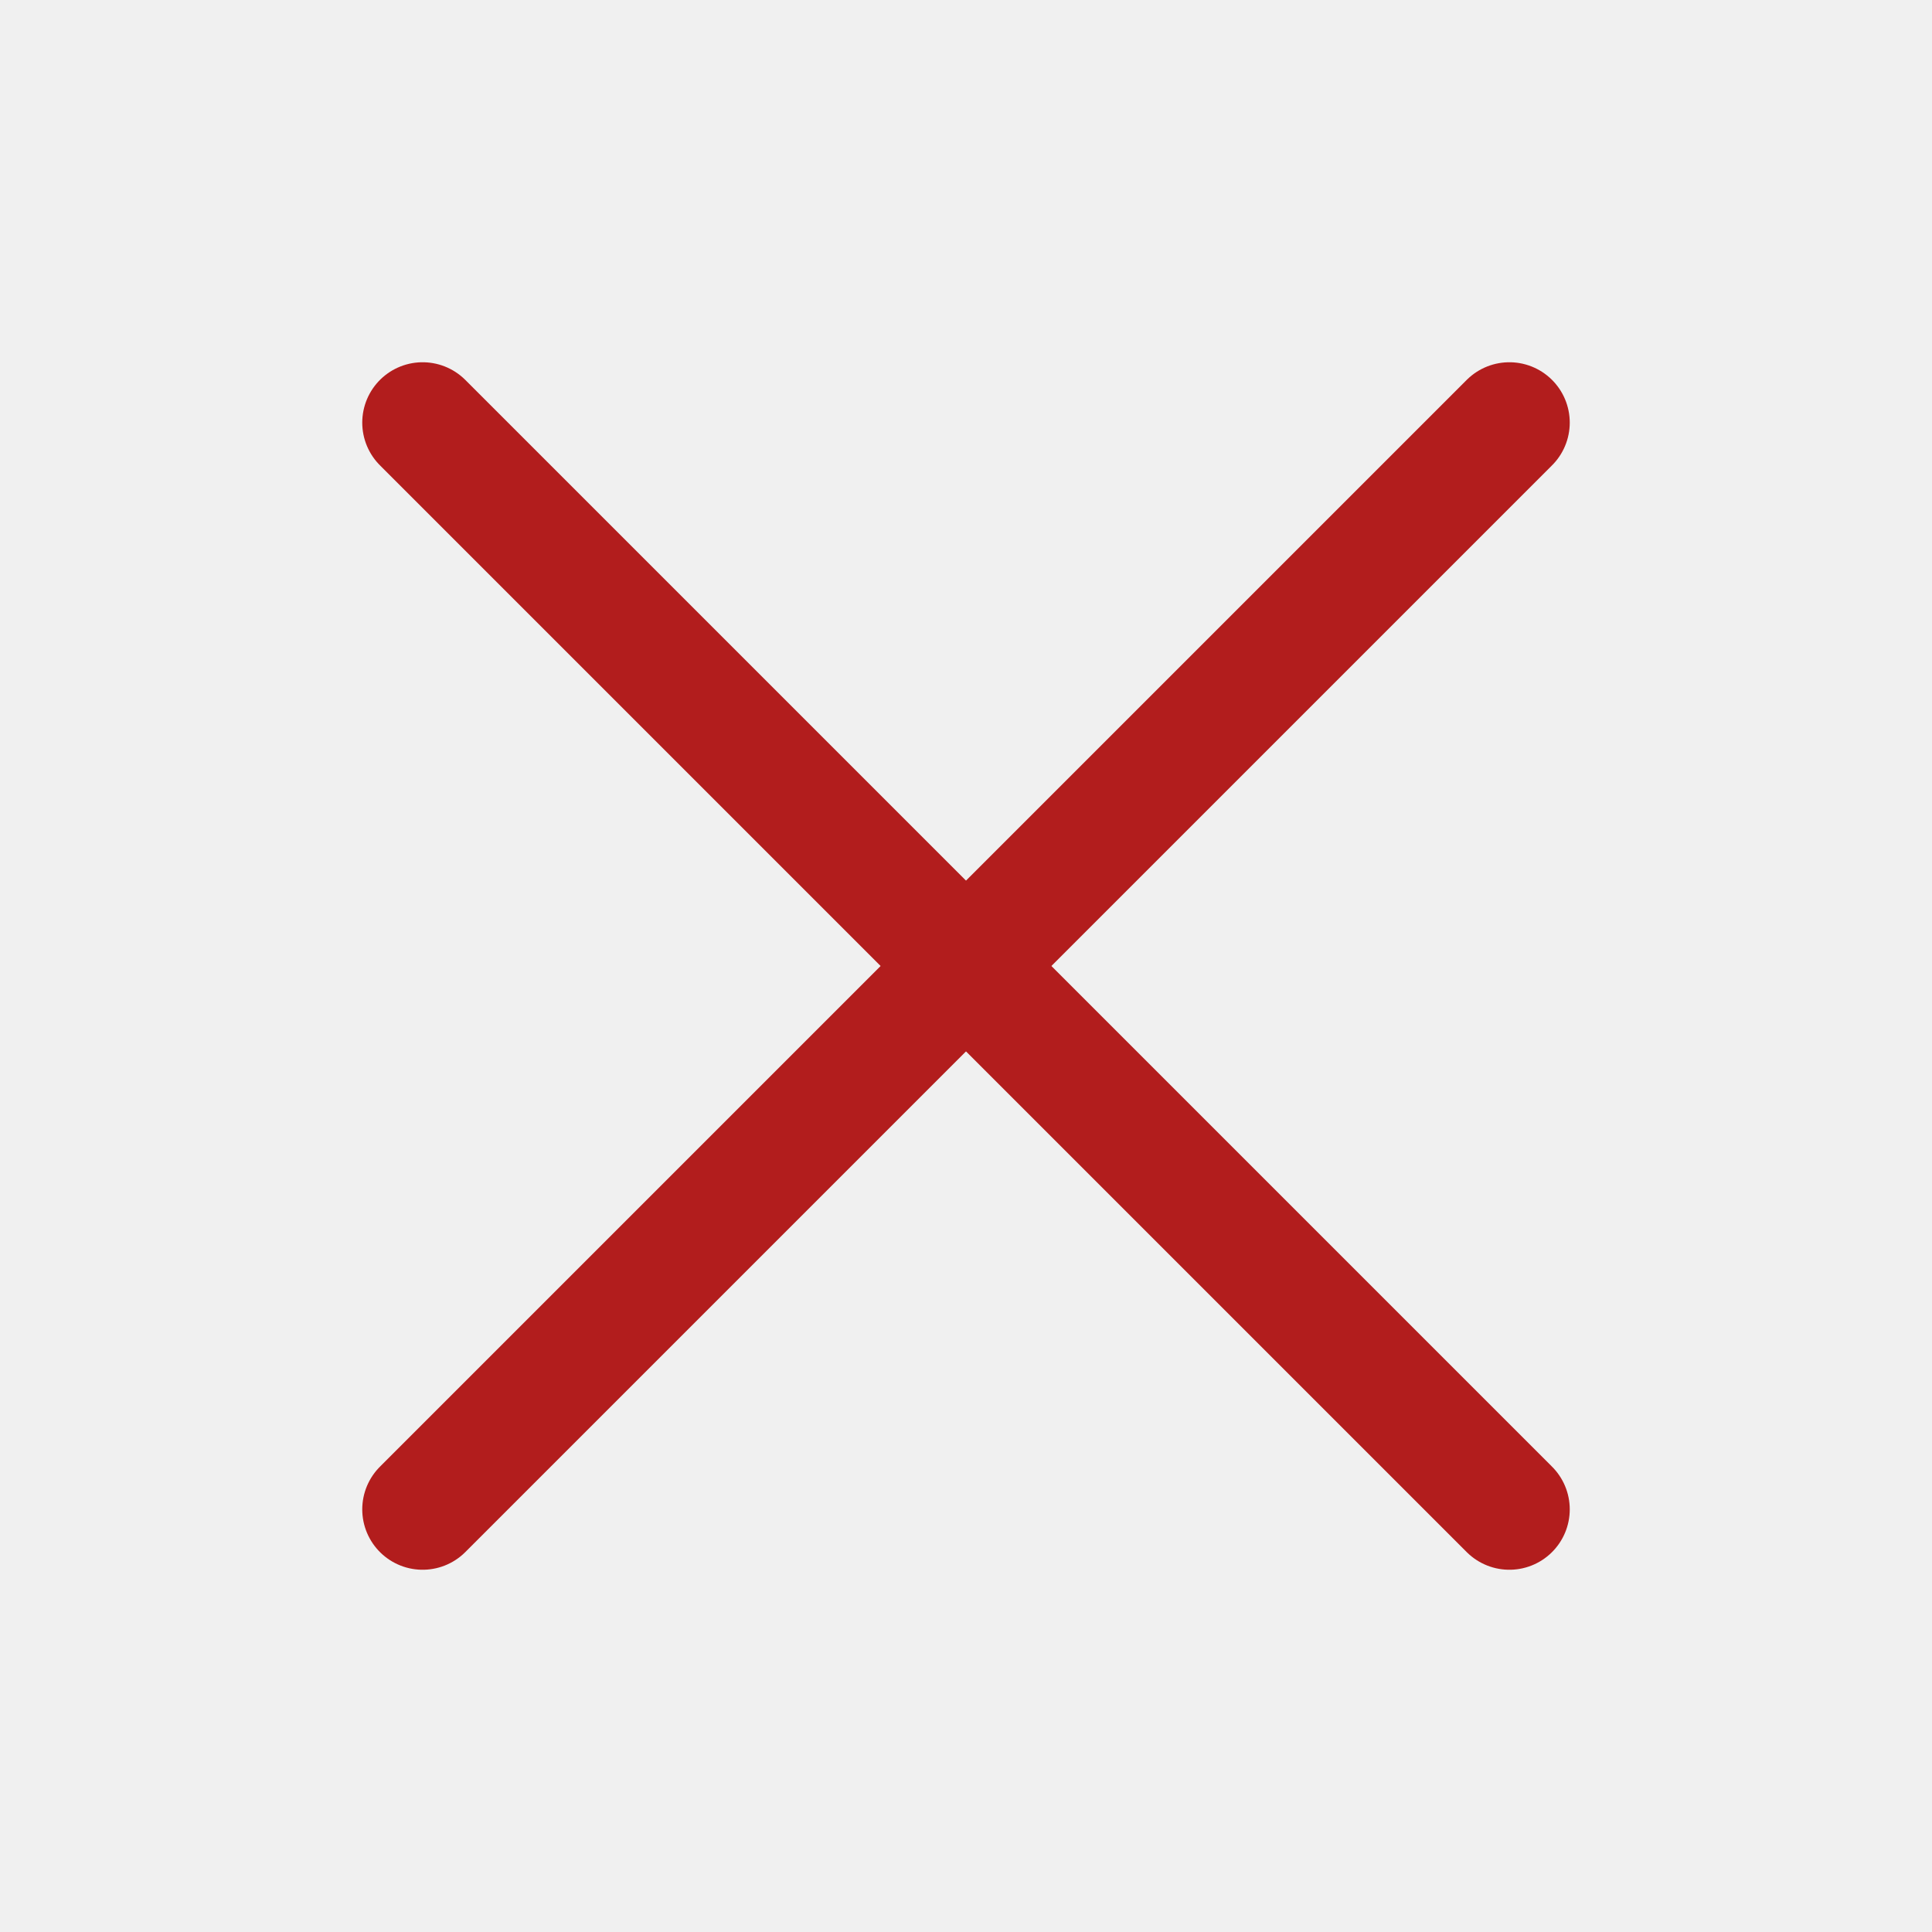
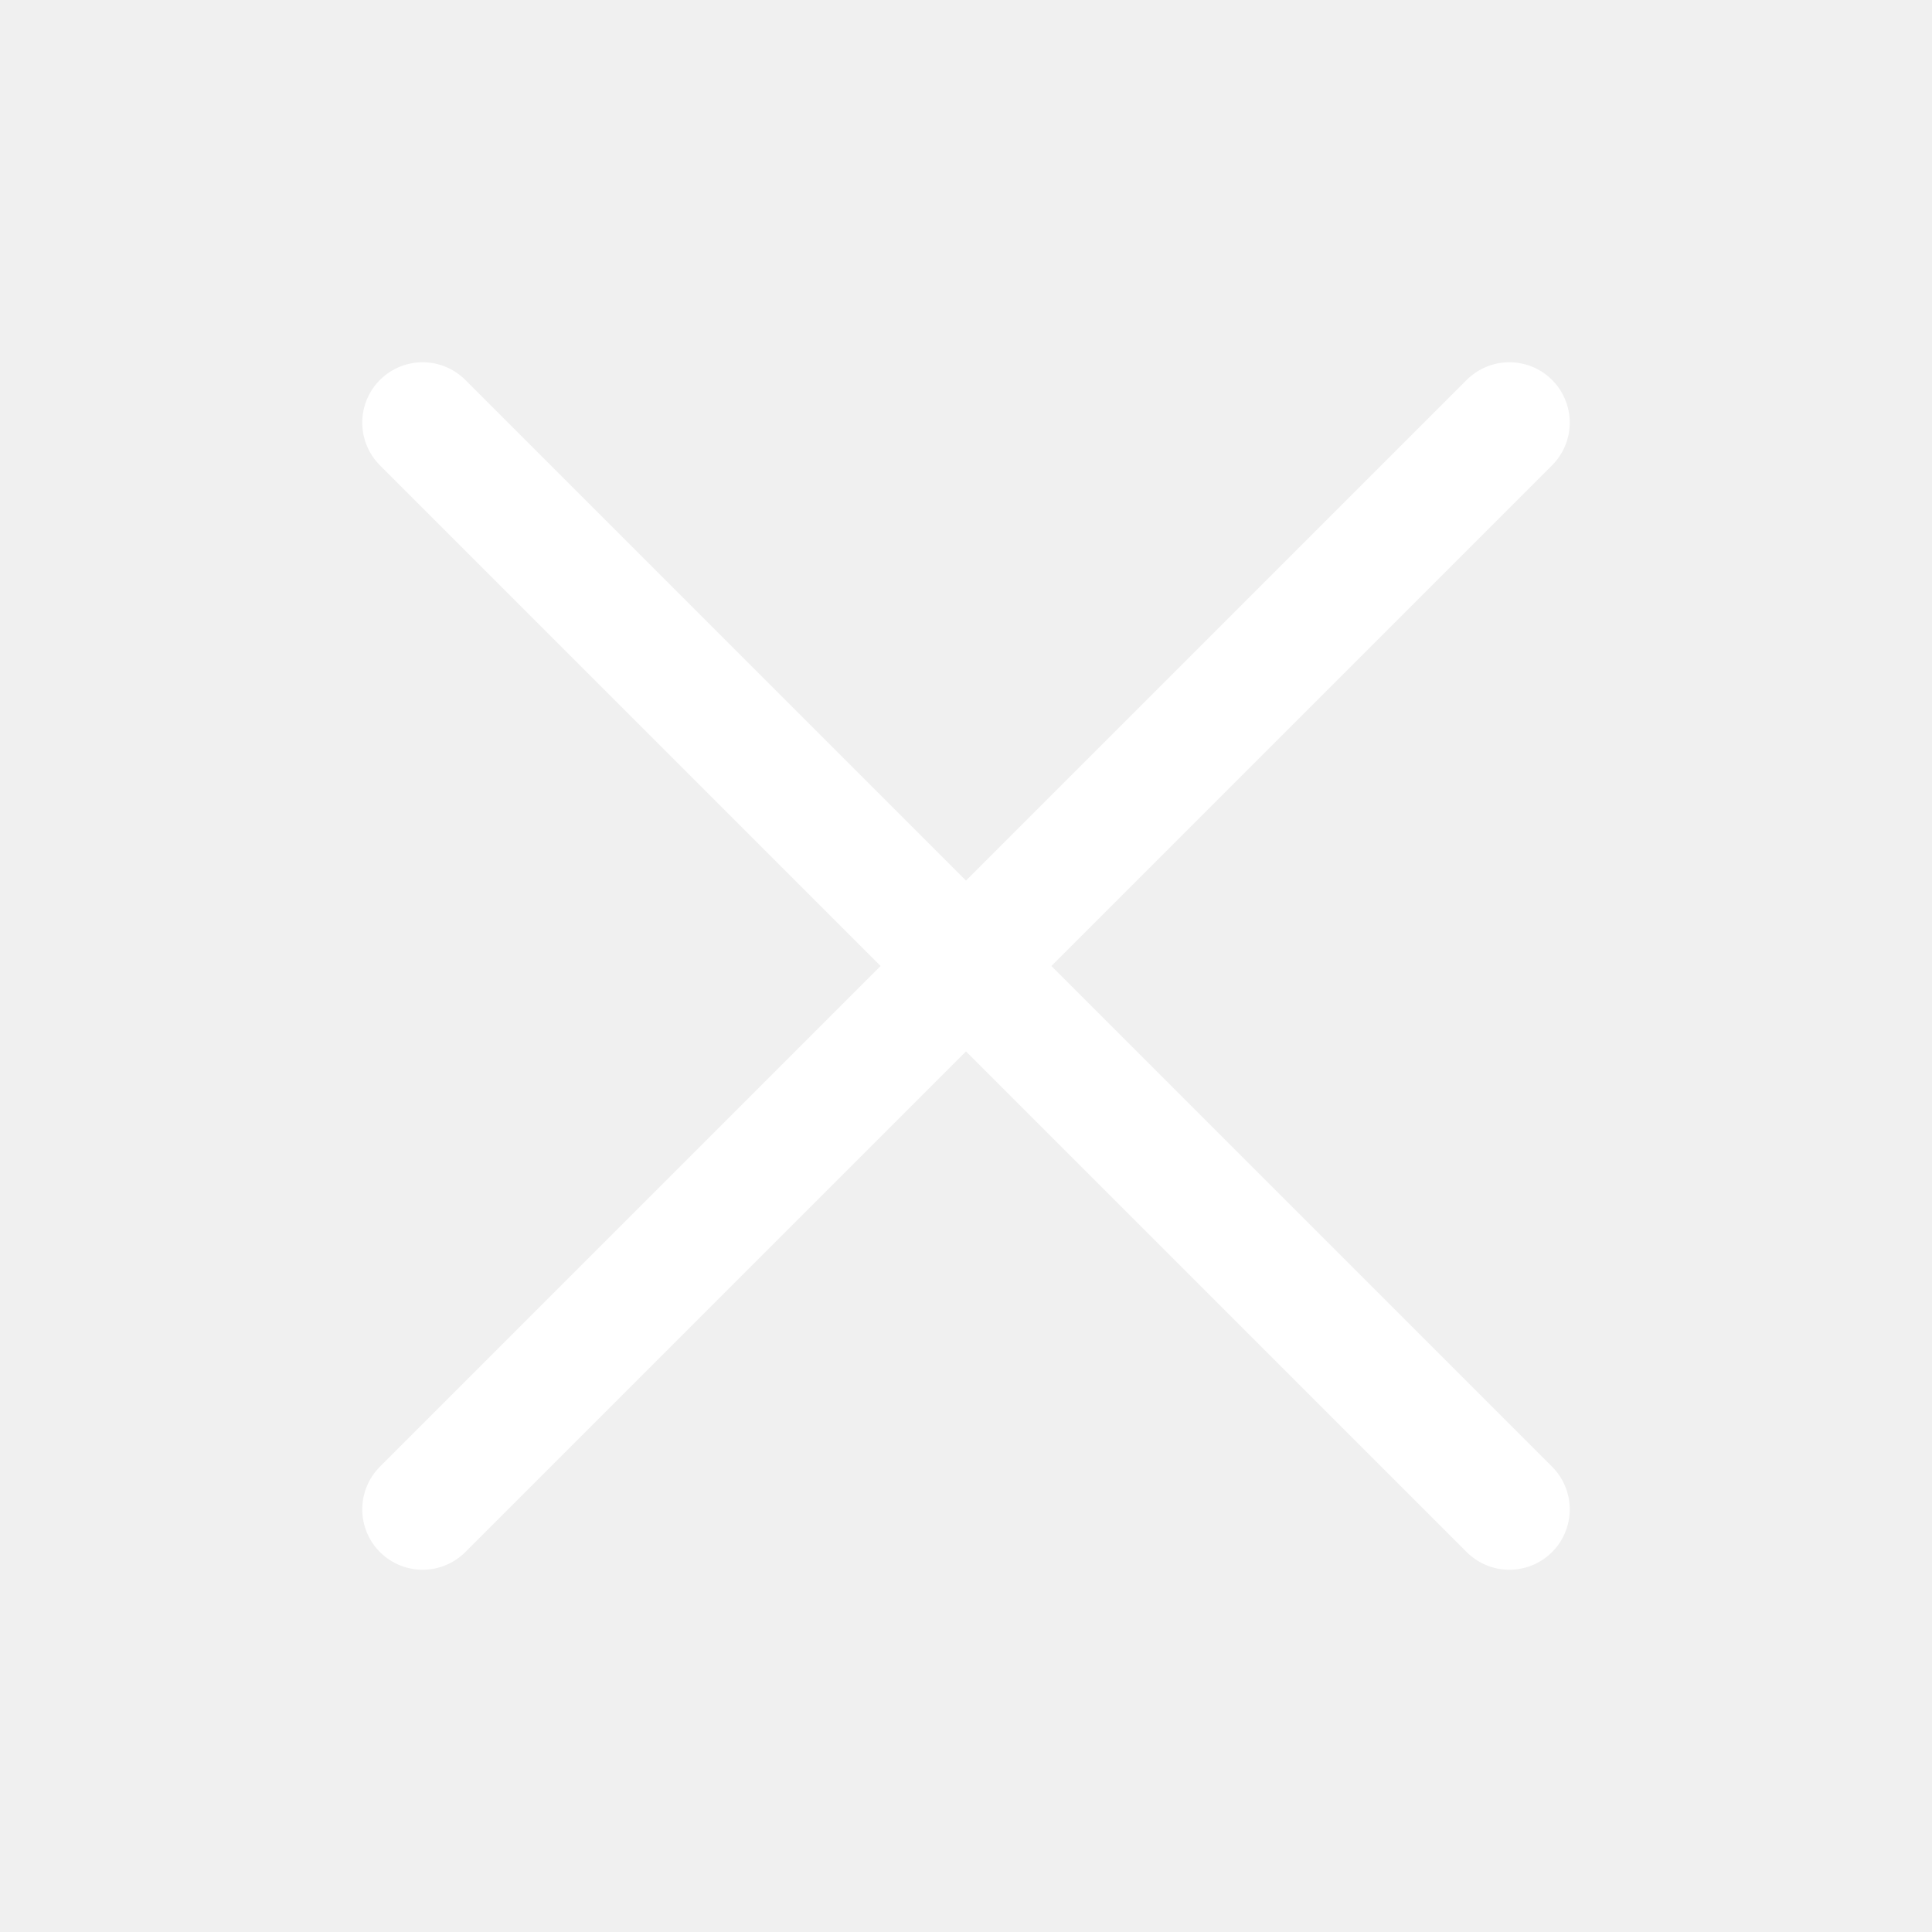
<svg xmlns="http://www.w3.org/2000/svg" width="24" height="24" viewBox="0 0 24 24" fill="none">
-   <path d="M18.75 5.25L5.25 18.75" stroke="#B21D1D" stroke-width="1.5" stroke-linecap="round" stroke-linejoin="round" />
-   <path d="M18.75 18.75L5.25 5.25" stroke="#B21D1D" stroke-width="1.5" stroke-linecap="round" stroke-linejoin="round" />
+   <path d="M18.75 5.25L5.25 18.75" stroke="white" stroke-width="1.5" stroke-linecap="round" stroke-linejoin="round" />
+   <path d="M18.75 18.75L5.25 5.25" stroke="white" stroke-width="1.5" stroke-linecap="round" stroke-linejoin="round" />
</svg>
